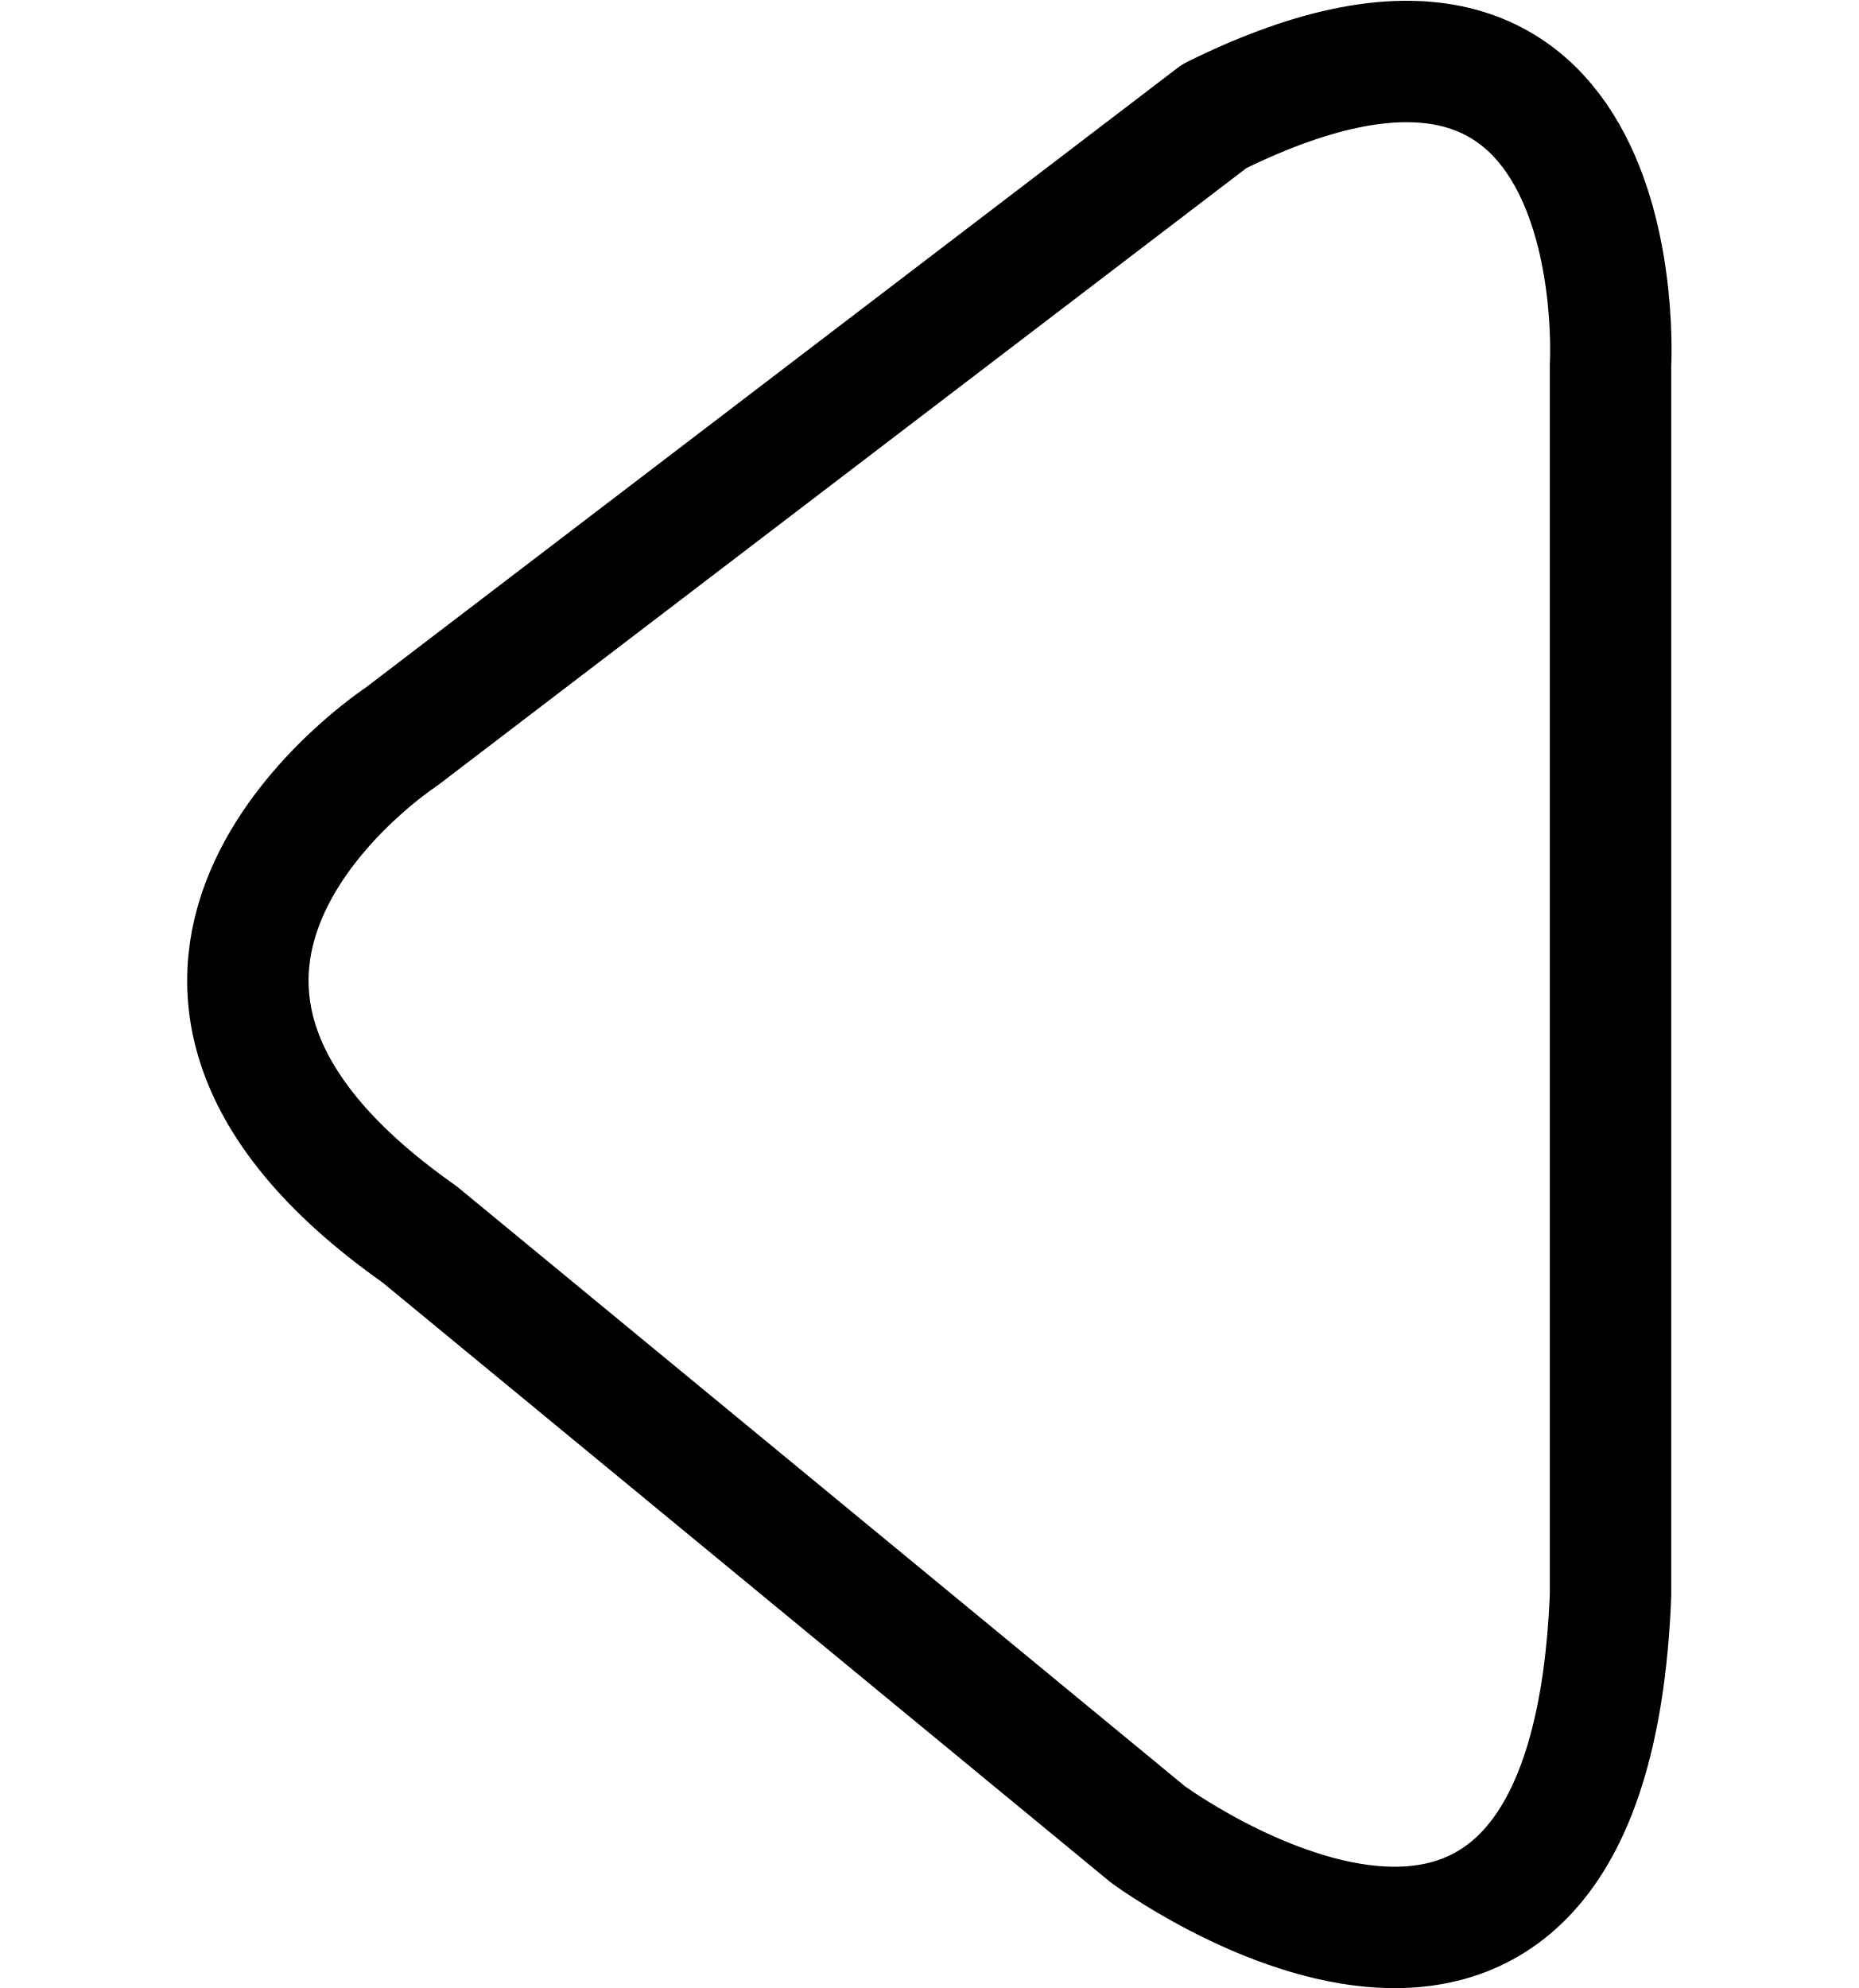
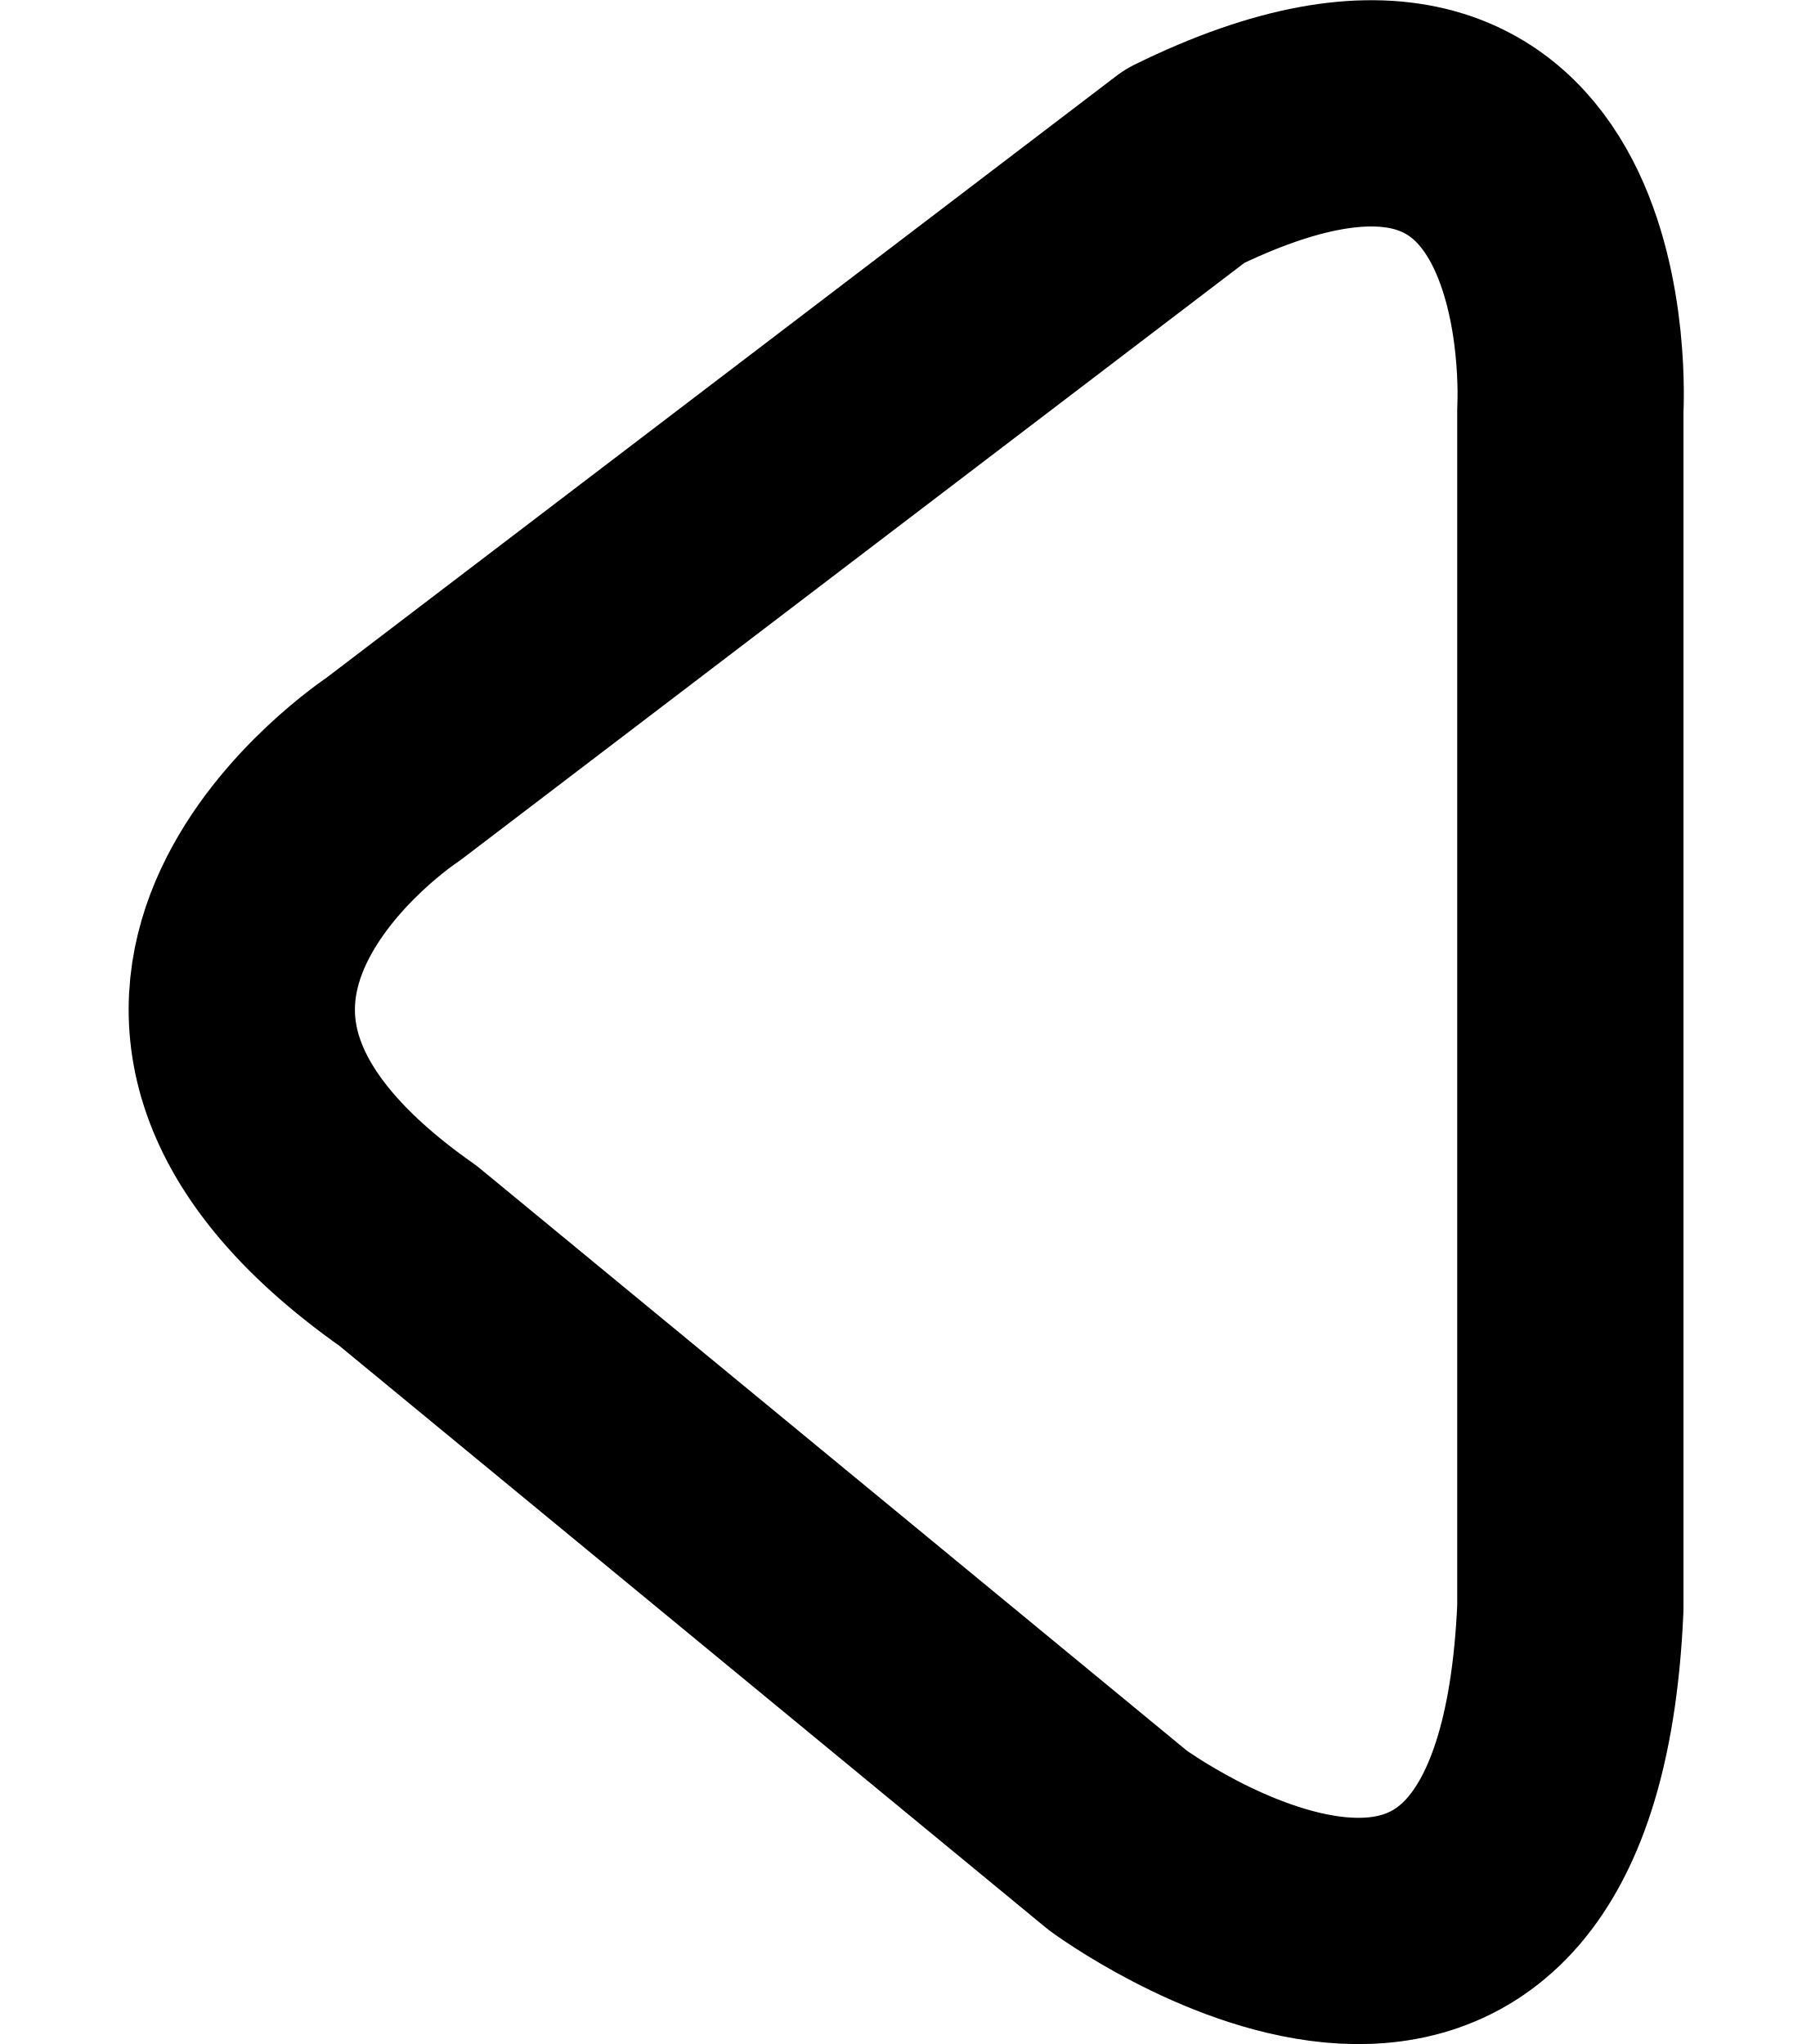
- <svg xmlns="http://www.w3.org/2000/svg" viewBox="0 0 64 68.44">
+ <svg xmlns="http://www.w3.org/2000/svg" viewBox="0 0 24 27.1">
  <defs>
-     <style>.cls-1,.cls-2{fill:none;}.cls-1{stroke:#000;stroke-linecap:round;stroke-linejoin:round;stroke-width:4.18px;}</style>
+     <style>.cls-1,.cls-2{fill:none;}.cls-1{stroke:#000;stroke-linecap:round;stroke-linejoin:round;stroke-width:3px;}</style>
  </defs>
  <g id="Layer_2" data-name="Layer 2">
    <g id="Layer_1-2" data-name="Layer 1">
      <g id="back_outline">
-         <path class="cls-1" d="M14.44,42.49,39.52,63.15s15.14,11.18,15.93-8.22V12.57S56.36-3.2,41.81,4l-28,21.37S1.53,33.41,14.44,42.49Z" />
-         <rect class="cls-2" y="2.09" width="64" height="64" />
+         <path class="cls-1" d="M5.41,16.65l9.41,7.75s5.68,4.19,6-3.08V5.43s.35-5.91-5.11-3.23l-10.5,8S.57,13.25,5.41,16.65Z" />
+         <rect class="cls-2" y="1.5" width="24" height="24" />
      </g>
    </g>
  </g>
</svg>
